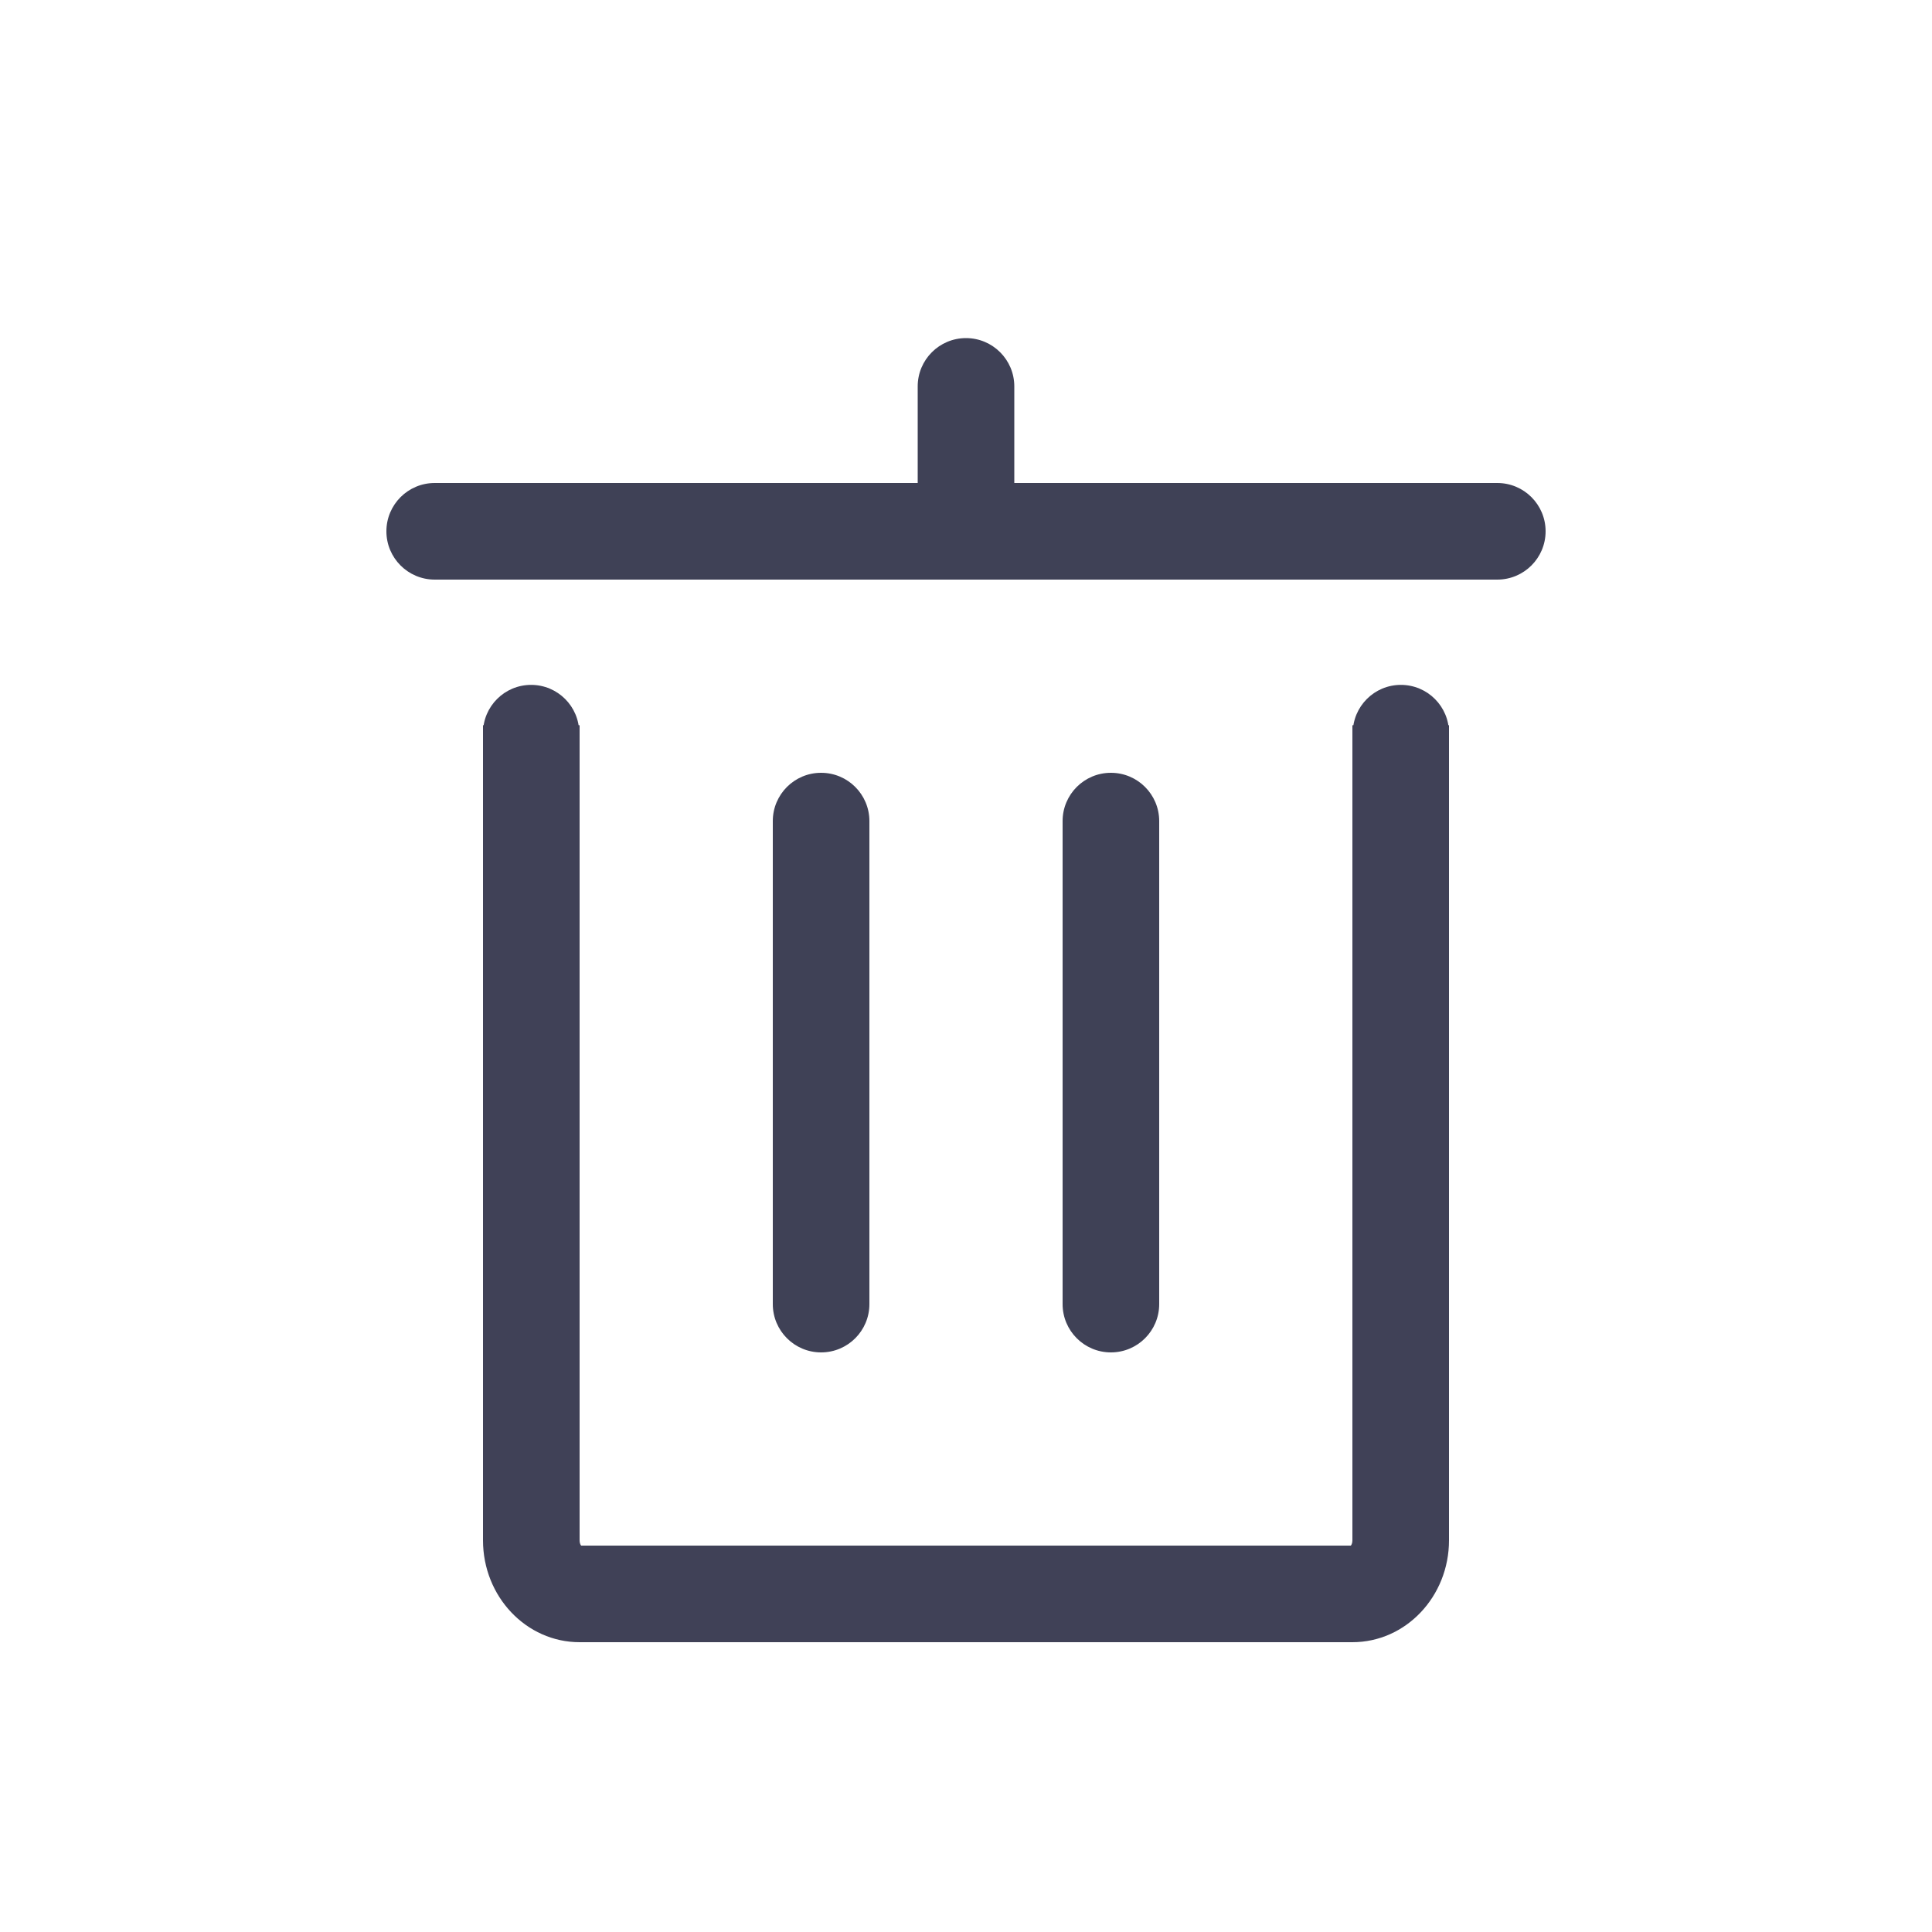
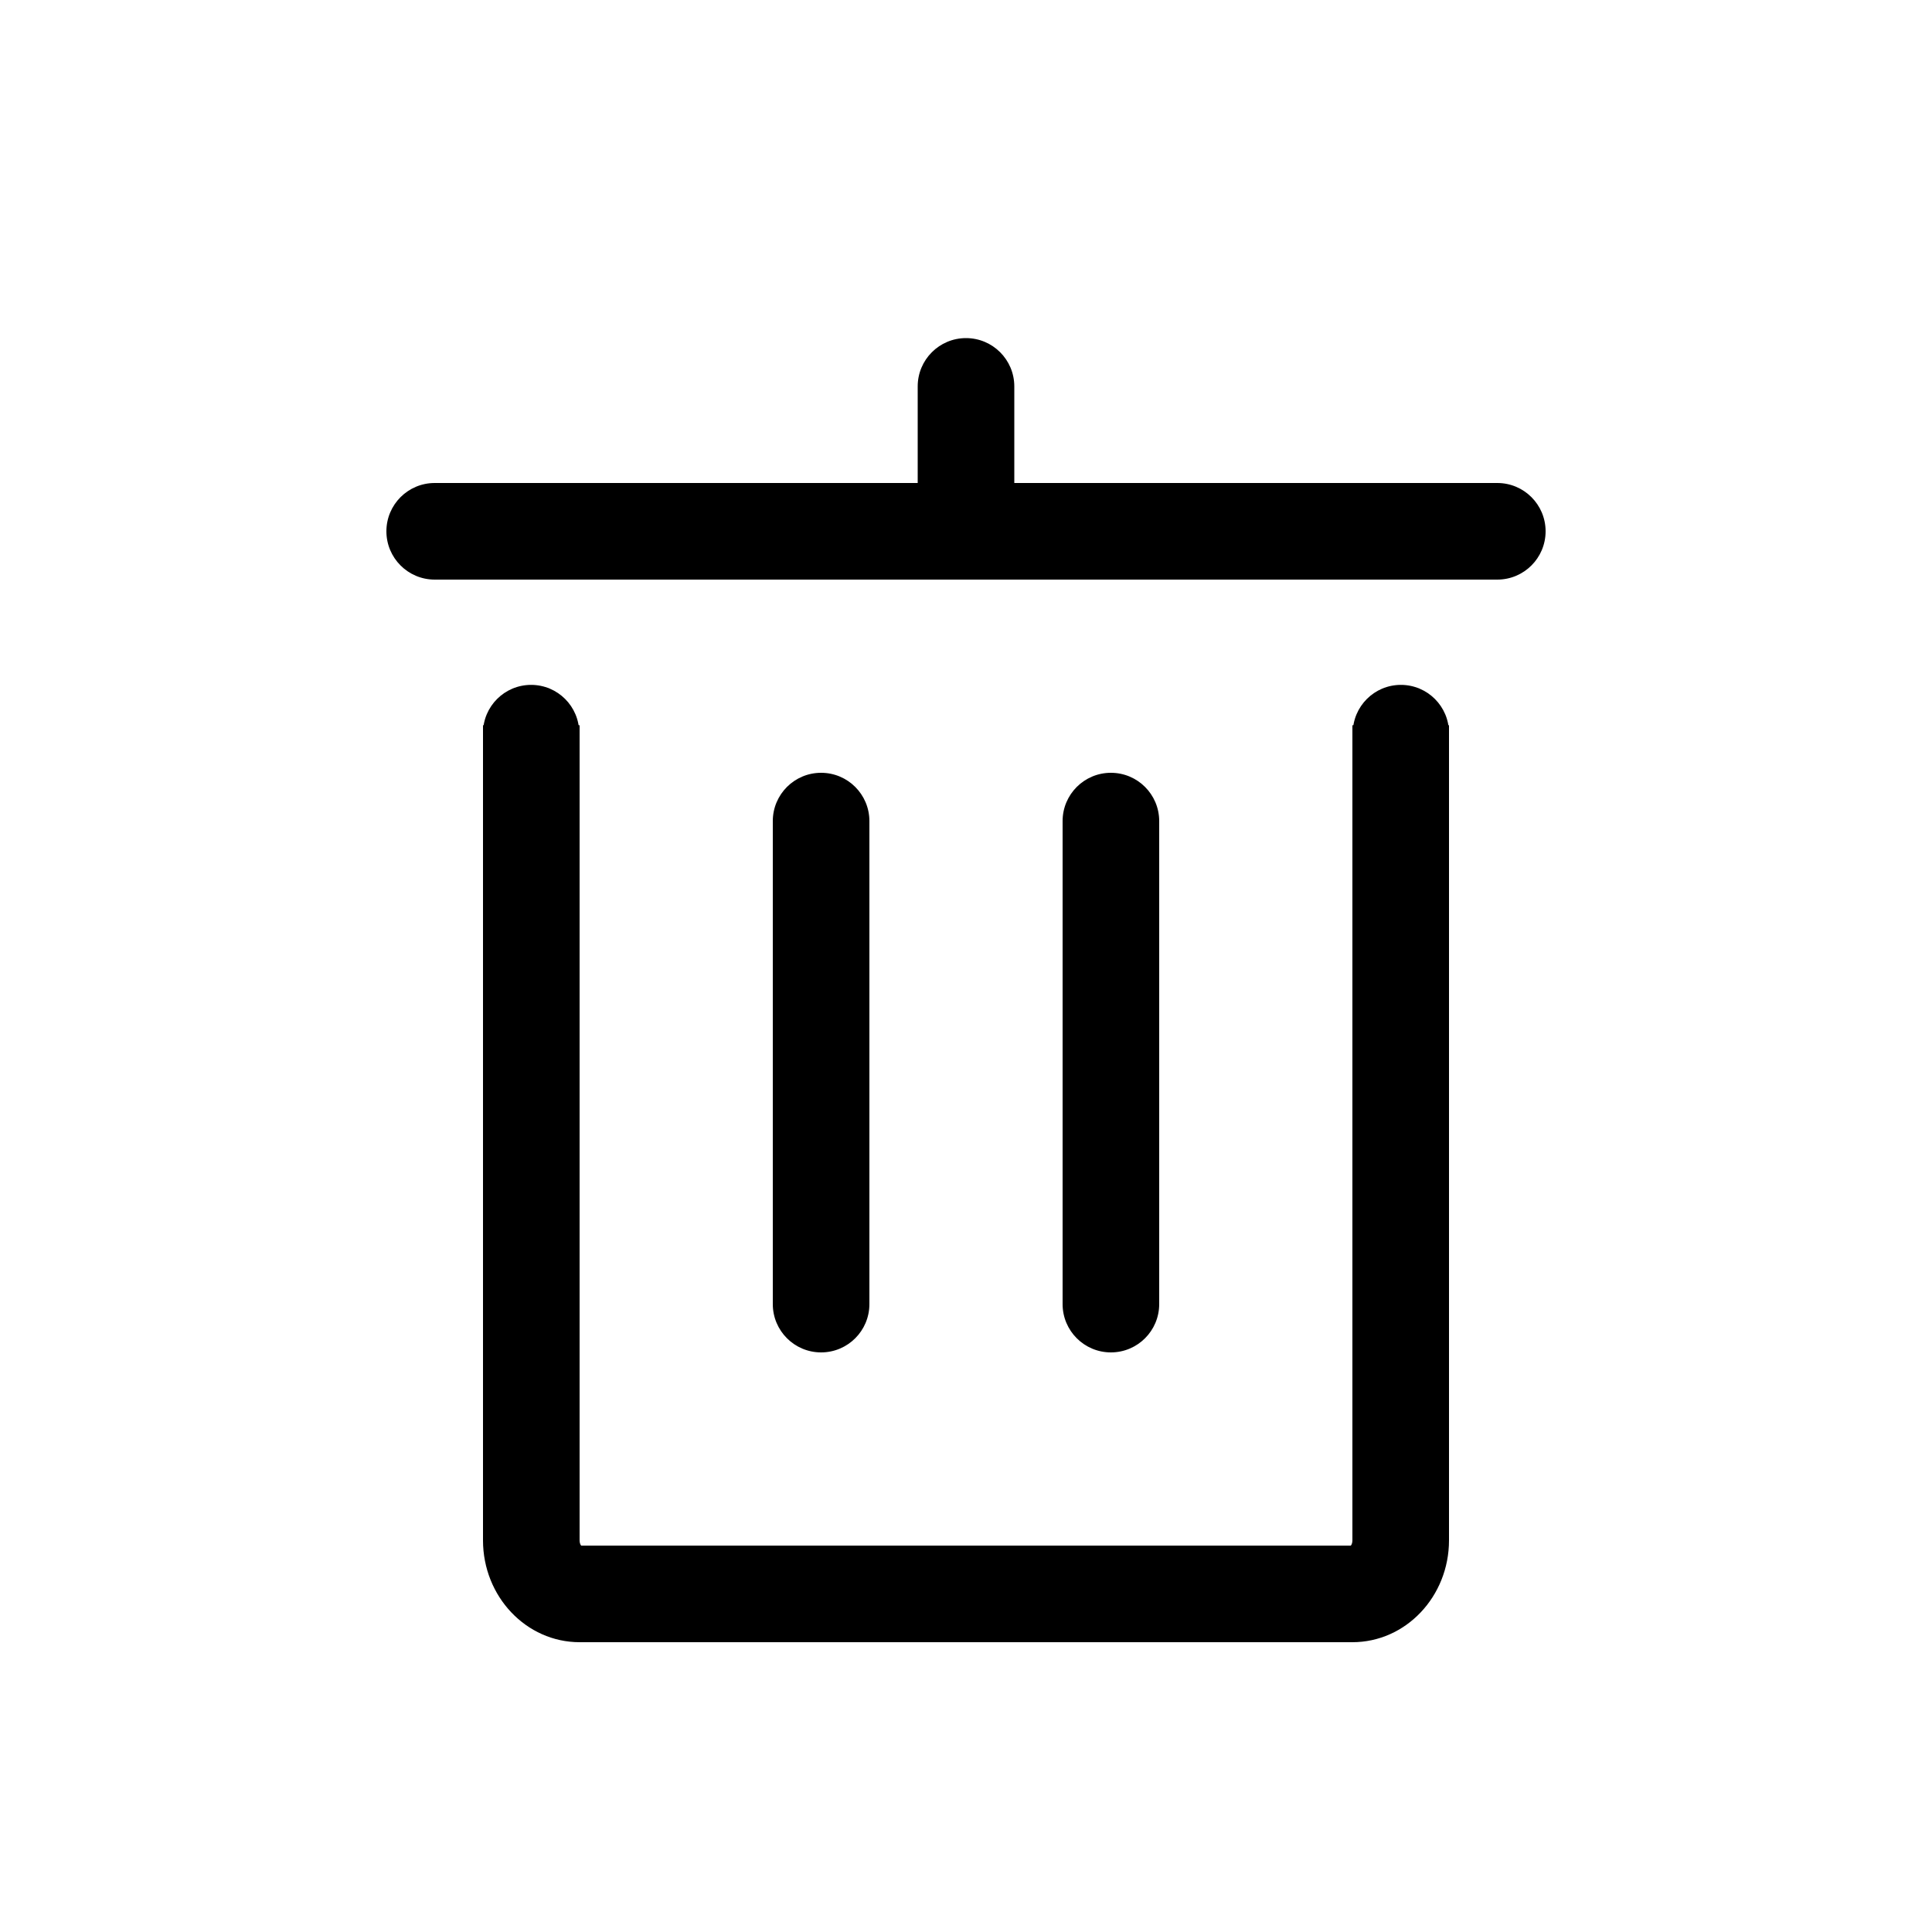
<svg xmlns="http://www.w3.org/2000/svg" width="1024px" height="1024px" viewBox="0 0 1024 1024" version="1.1">
  <g id="顶导航/回收站" stroke="none" stroke-width="1" fill="none" fill-rule="evenodd">
-     <path d="M716.8,819.2 C716.5,819.2 716.141,819.277 715.871,819.398 C715.763,819.446 715.767,819.443 715.85,819.356 C715.896,819.307 715.941,819.255 715.985,819.2 L716.8,819.2 Z M716.8,816.4 L716.8,384.4 L768,384.4 L768,816.4 C768,846.223 745.077,870.4 716.8,870.4 L307.2,870.4 C278.923,870.4 256,846.223 256,816.4 L256,384.4 L307.2,384.4 L307.2,816.4 C307.2,817.656 307.538,818.606 308.015,819.2 L715.985,819.2 C716.462,818.606 716.8,817.656 716.8,816.4 Z M308.15,819.356 C308.233,819.443 308.237,819.446 308.129,819.398 C307.859,819.277 307.5,819.2 307.2,819.2 L308.015,819.2 C308.059,819.255 308.104,819.307 308.15,819.356 Z M308.015,819.2 L307.2,819.2 C307.5,819.2 307.859,819.277 308.129,819.398 C308.237,819.446 308.233,819.443 308.15,819.356 C308.104,819.307 308.059,819.255 308.015,819.2 Z M308.015,819.2 L715.985,819.2 C716.462,818.606 716.8,817.656 716.8,816.4 L716.8,384.4 L768,384.4 L768,816.4 C768,846.223 745.077,870.4 716.8,870.4 L307.2,870.4 C278.923,870.4 256,846.223 256,816.4 L256,384.4 L307.2,384.4 L307.2,816.4 C307.2,817.656 307.538,818.606 308.015,819.2 Z M716.8,819.2 C716.5,819.2 716.141,819.277 715.871,819.398 C715.763,819.446 715.767,819.443 715.85,819.356 C715.896,819.307 715.941,819.255 715.985,819.2 L716.8,819.2 Z" id="Path" fill="#404157" fill-rule="nonzero" />
-     <circle id="Oval-Copy" fill="#404157" cx="742.5" cy="388.5" r="25.5" />
-     <circle id="Oval-Copy-2" fill="#404157" cx="281.5" cy="388.5" r="25.5" />
-     <rect id="Rectangle" fill="#3F4156" x="204.8" y="256" width="614.4" height="51.2" rx="25.6" />
-     <rect id="Rectangle-Copy" fill="#3F4156" transform="translate(435.2, 563.2) rotate(-270) translate(-435.2, -563.2) " x="281.6" y="537.6" width="307.2" height="51.2" rx="25.6" />
-     <rect id="Rectangle-Copy-2" fill="#3F4156" transform="translate(588.8, 563.2) rotate(-270) translate(-588.8, -563.2) " x="435.2" y="537.6" width="307.2" height="51.2" rx="25.6" />
-     <rect id="Rectangle" fill="#3F4156" transform="translate(512, 230.4) rotate(-90) translate(-512, -230.4) " x="460.8" y="204.8" width="102.4" height="51.2" rx="25.6" />
+     <path d="M716.8,819.2 C716.5,819.2 716.141,819.277 715.871,819.398 C715.763,819.446 715.767,819.443 715.85,819.356 C715.896,819.307 715.941,819.255 715.985,819.2 L716.8,819.2 Z M716.8,816.4 L716.8,384.4 L768,384.4 L768,816.4 C768,846.223 745.077,870.4 716.8,870.4 L307.2,870.4 C278.923,870.4 256,846.223 256,816.4 L256,384.4 L307.2,384.4 L307.2,816.4 C307.2,817.656 307.538,818.606 308.015,819.2 L715.985,819.2 C716.462,818.606 716.8,817.656 716.8,816.4 Z M308.15,819.356 C308.233,819.443 308.237,819.446 308.129,819.398 C307.859,819.277 307.5,819.2 307.2,819.2 L308.015,819.2 C308.059,819.255 308.104,819.307 308.15,819.356 Z M308.015,819.2 L307.2,819.2 C307.5,819.2 307.859,819.277 308.129,819.398 C308.237,819.446 308.233,819.443 308.15,819.356 C308.104,819.307 308.059,819.255 308.015,819.2 Z M308.015,819.2 L715.985,819.2 C716.462,818.606 716.8,817.656 716.8,816.4 L716.8,384.4 L768,384.4 L768,816.4 C768,846.223 745.077,870.4 716.8,870.4 L307.2,870.4 C278.923,870.4 256,846.223 256,816.4 L256,384.4 L307.2,384.4 L307.2,816.4 C307.2,817.656 307.538,818.606 308.015,819.2 Z M716.8,819.2 C716.5,819.2 716.141,819.277 715.871,819.398 C715.763,819.446 715.767,819.443 715.85,819.356 C715.896,819.307 715.941,819.255 715.985,819.2 L716.8,819.2 Z" id="Path" fill="currentColor" fill-rule="nonzero" />
+     <circle id="Oval-Copy" fill="currentColor" cx="742.5" cy="388.5" r="25.5" />
+     <circle id="Oval-Copy-2" fill="currentColor" cx="281.5" cy="388.5" r="25.5" />
+     <rect id="Rectangle" fill="currentColor" x="204.8" y="256" width="614.4" height="51.2" rx="25.6" />
+     <rect id="Rectangle-Copy" fill="currentColor" transform="translate(435.2, 563.2) rotate(-270) translate(-435.2, -563.2) " x="281.6" y="537.6" width="307.2" height="51.2" rx="25.6" />
+     <rect id="Rectangle-Copy-2" fill="currentColor" transform="translate(588.8, 563.2) rotate(-270) translate(-588.8, -563.2) " x="435.2" y="537.6" width="307.2" height="51.2" rx="25.6" />
+     <rect id="Rectangle" fill="currentColor" transform="translate(512, 230.4) rotate(-90) translate(-512, -230.4) " x="460.8" y="204.8" width="102.4" height="51.2" rx="25.6" />
  </g>
</svg>
